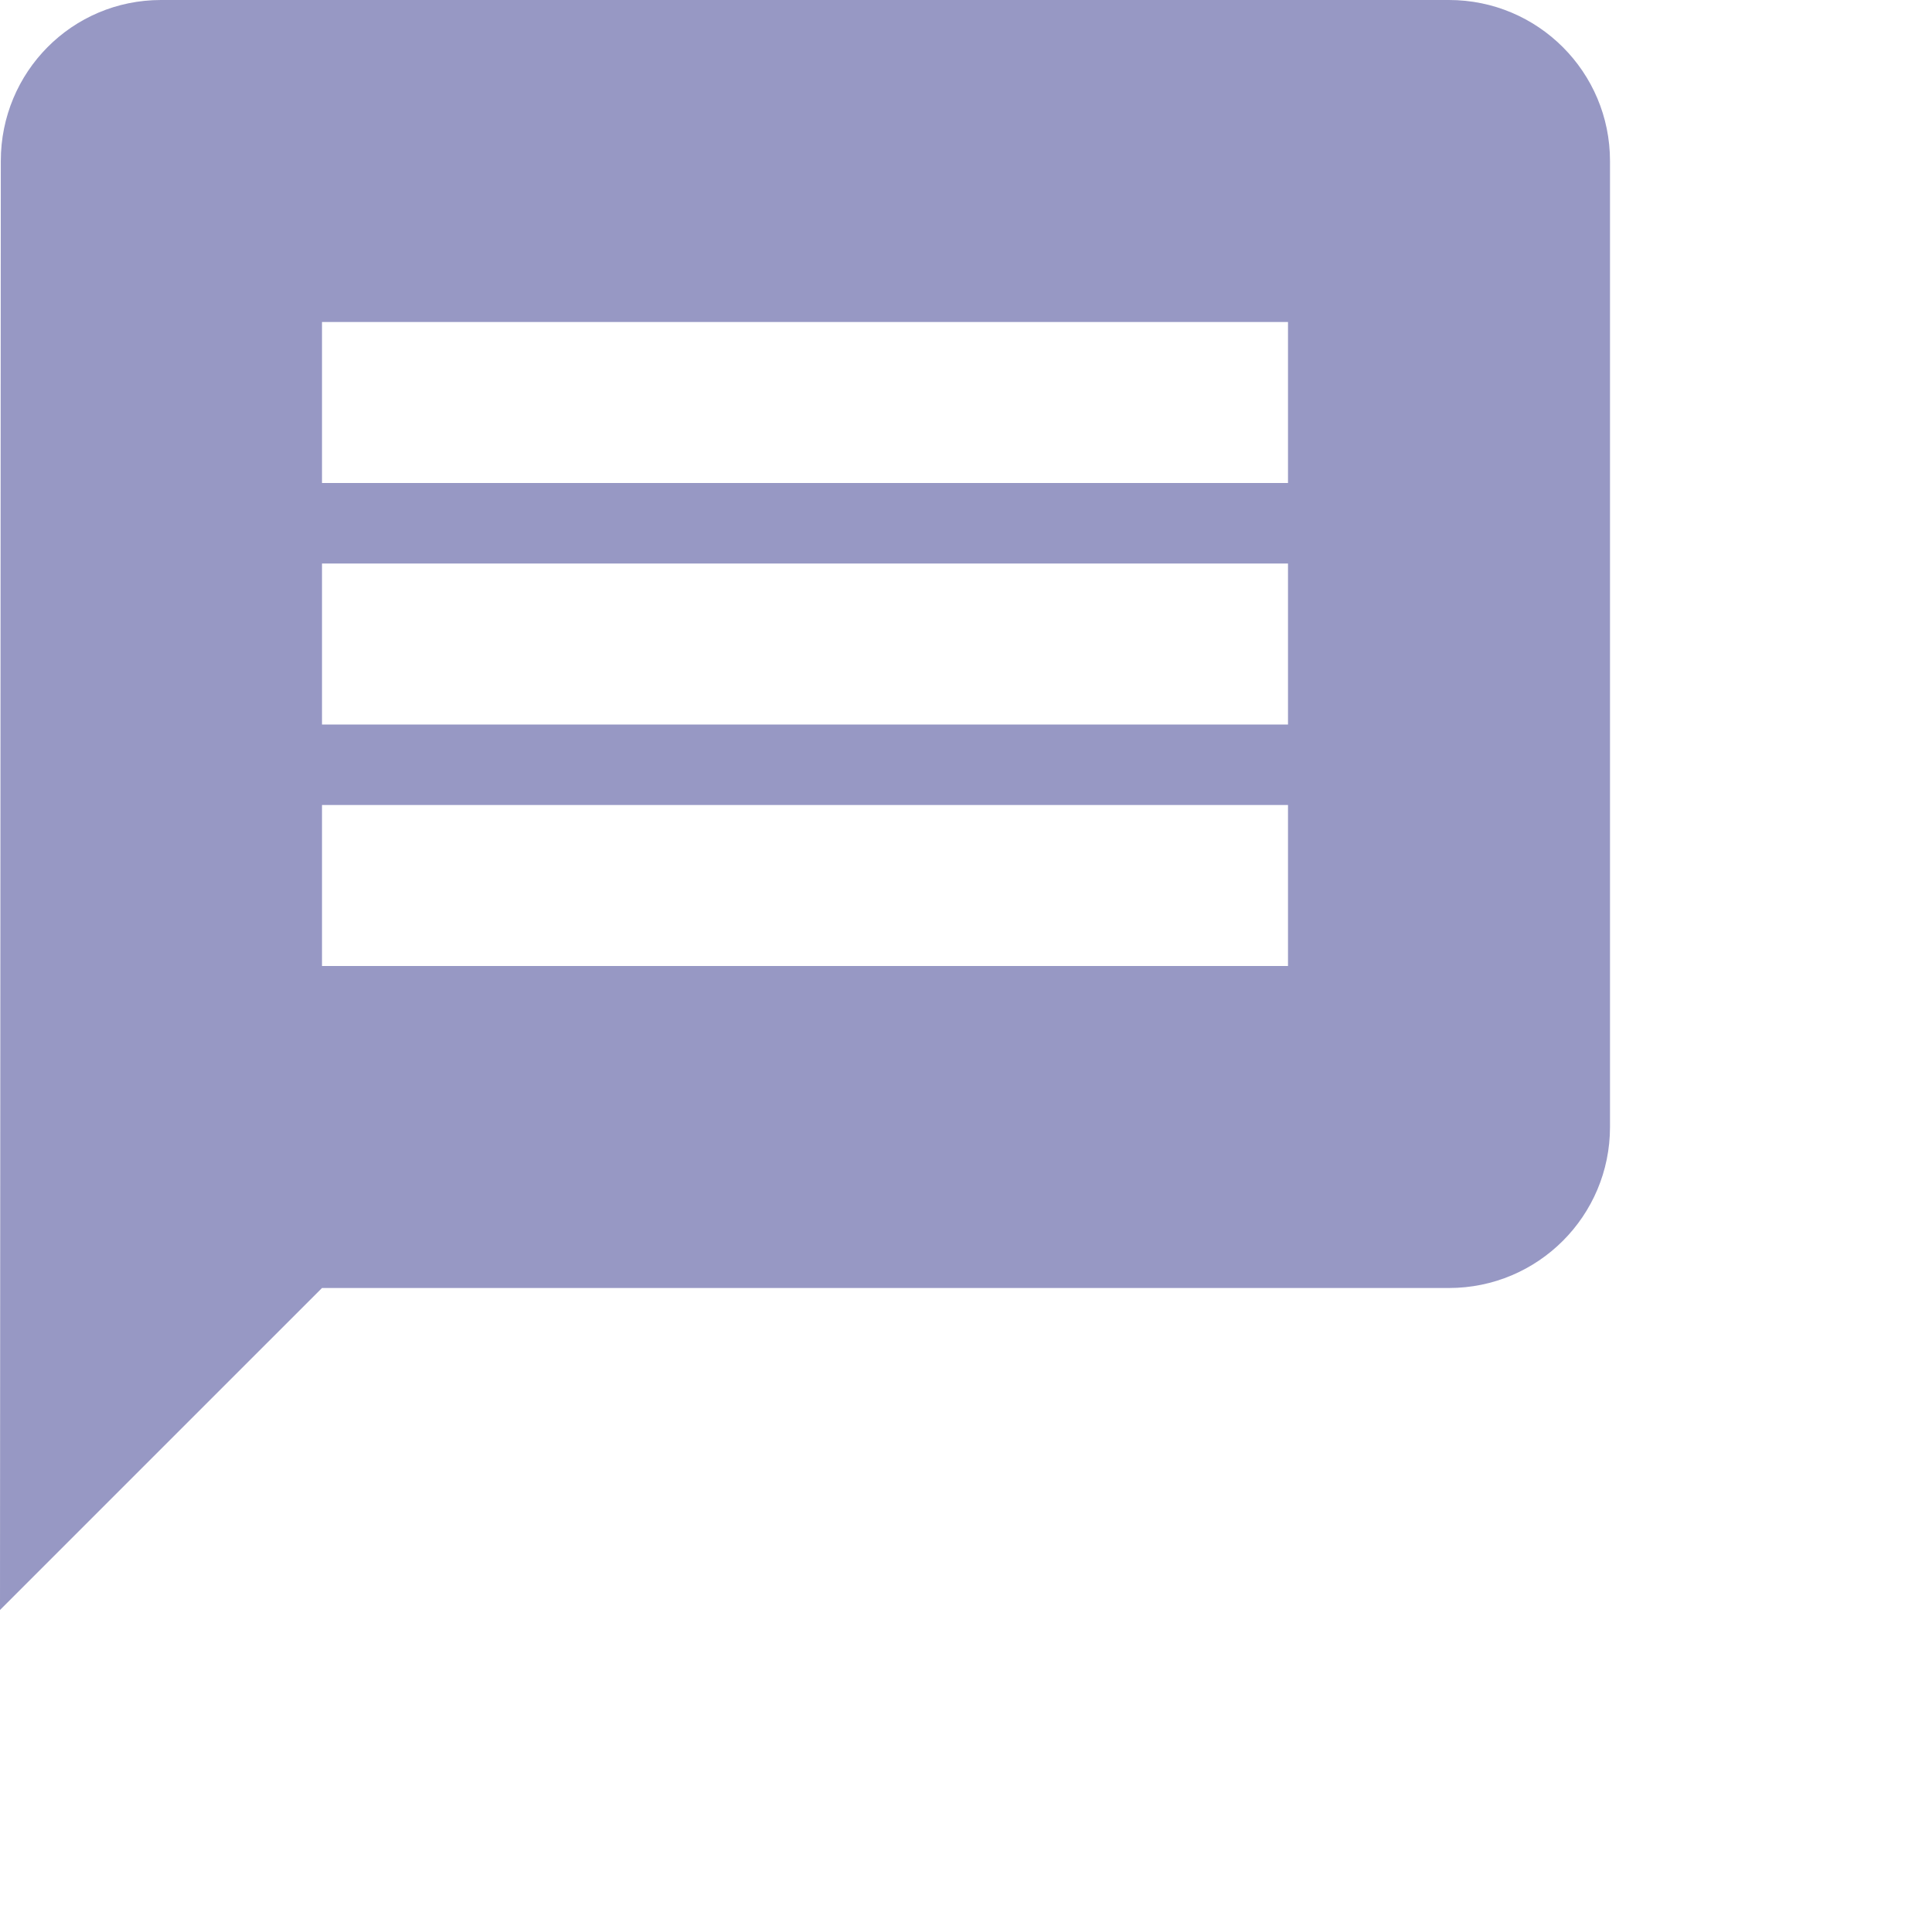
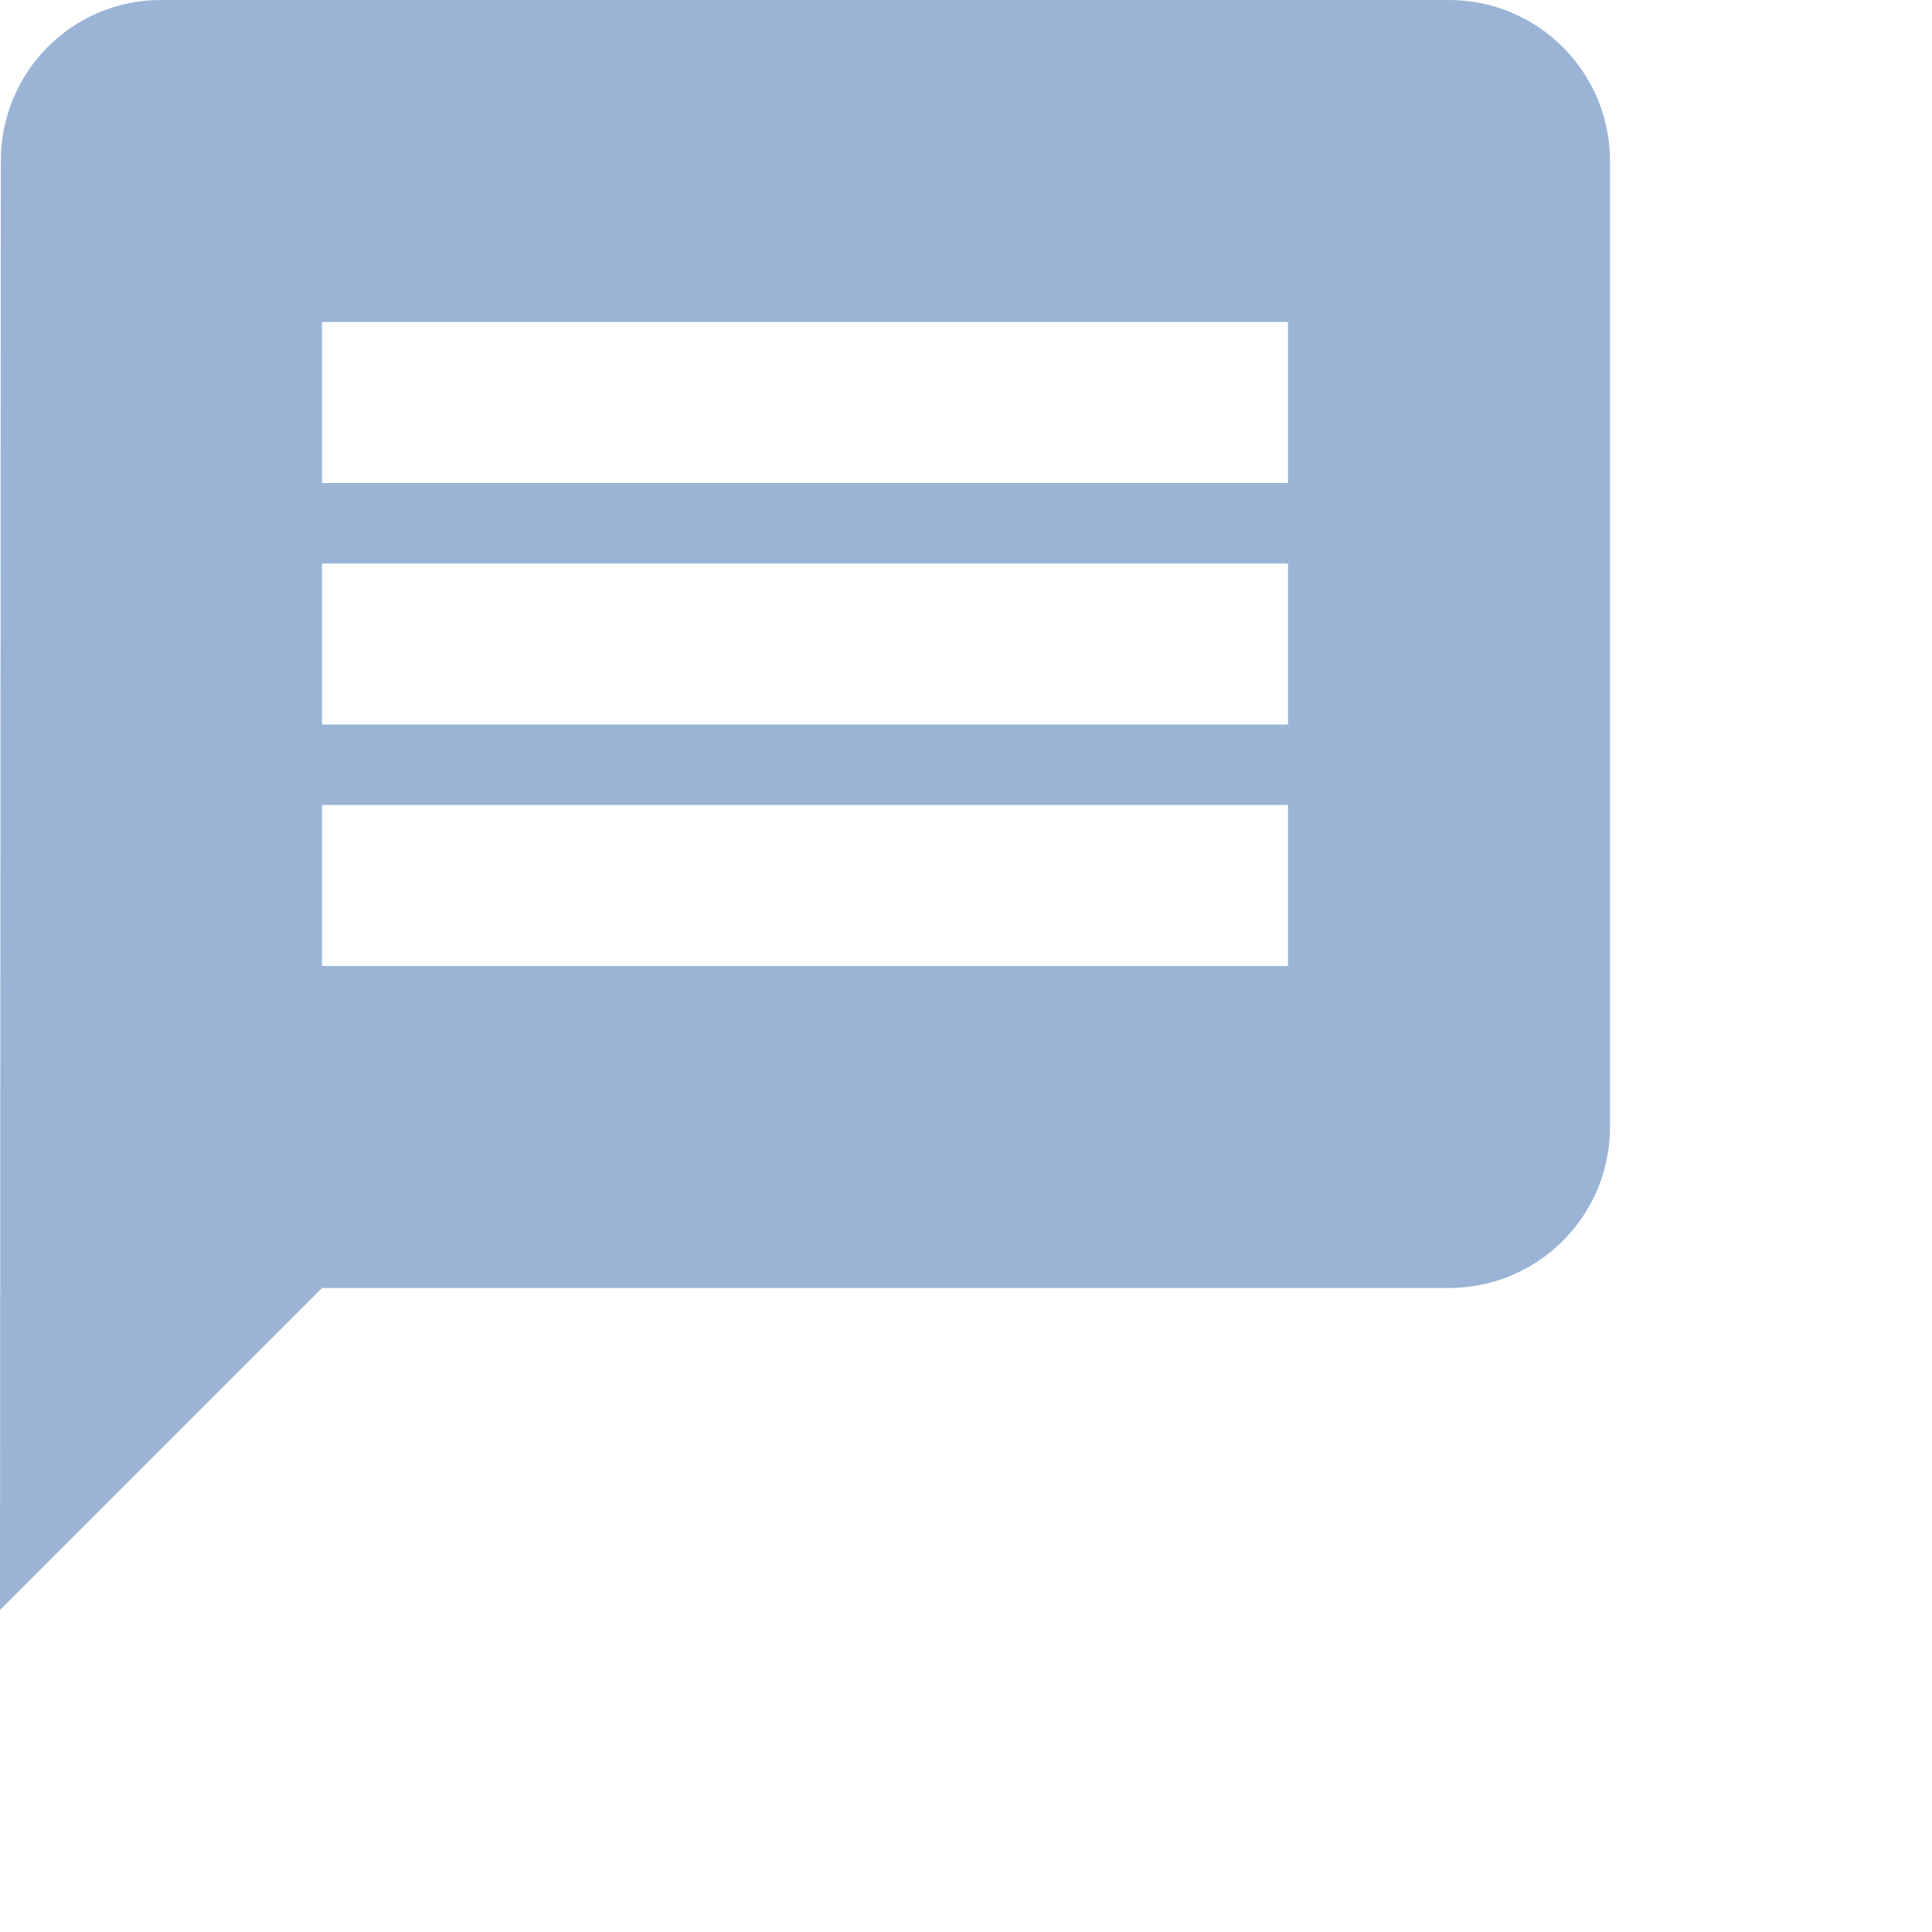
- <svg fill="#9798c4" viewBox="0 0 48 48">
+ <svg fill="#9bb4d6" viewBox="0 0 48 48">
  <path d="m36 0h-32c-2.21 0-3.98 1.79-3.98 4l-.02 36 8-8h28c2.21 0 4-1.79 4-4v-24c0-2.21-1.79-4-4-4m-4 24h-24v-4h24v4zm0-6h-24v-4h24v4m0-6h-24v-4h24v4" />
</svg>
